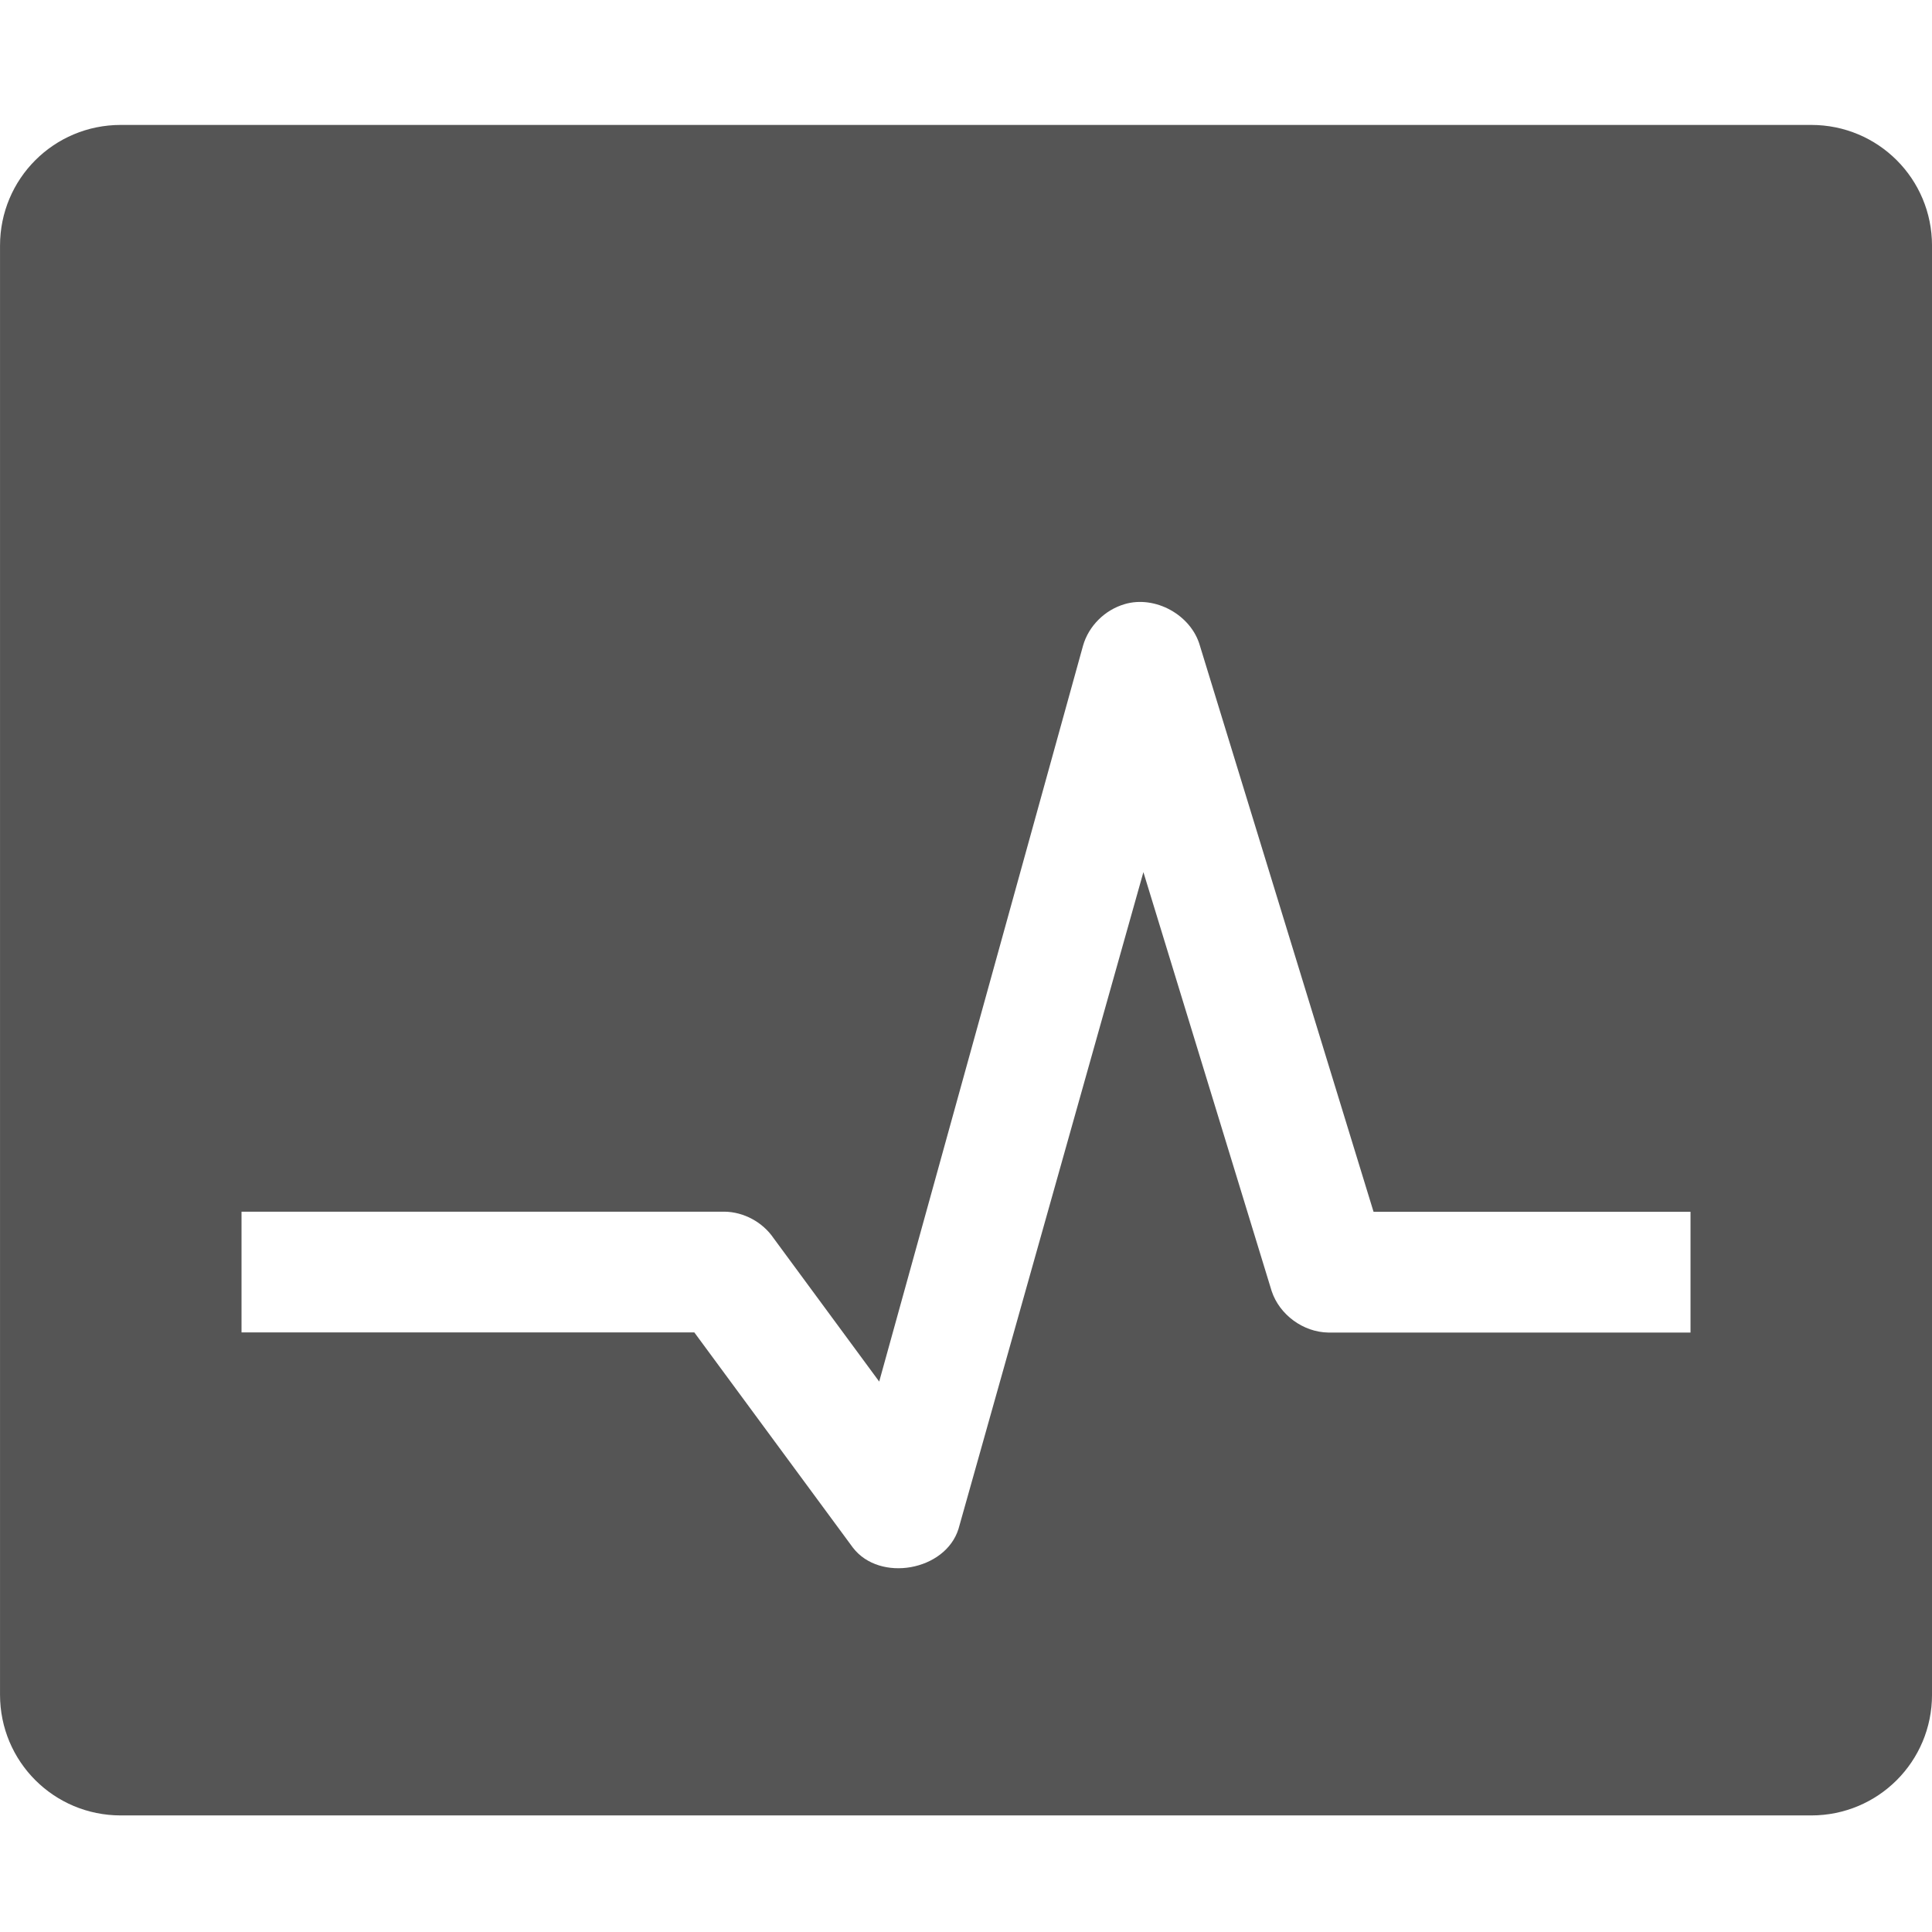
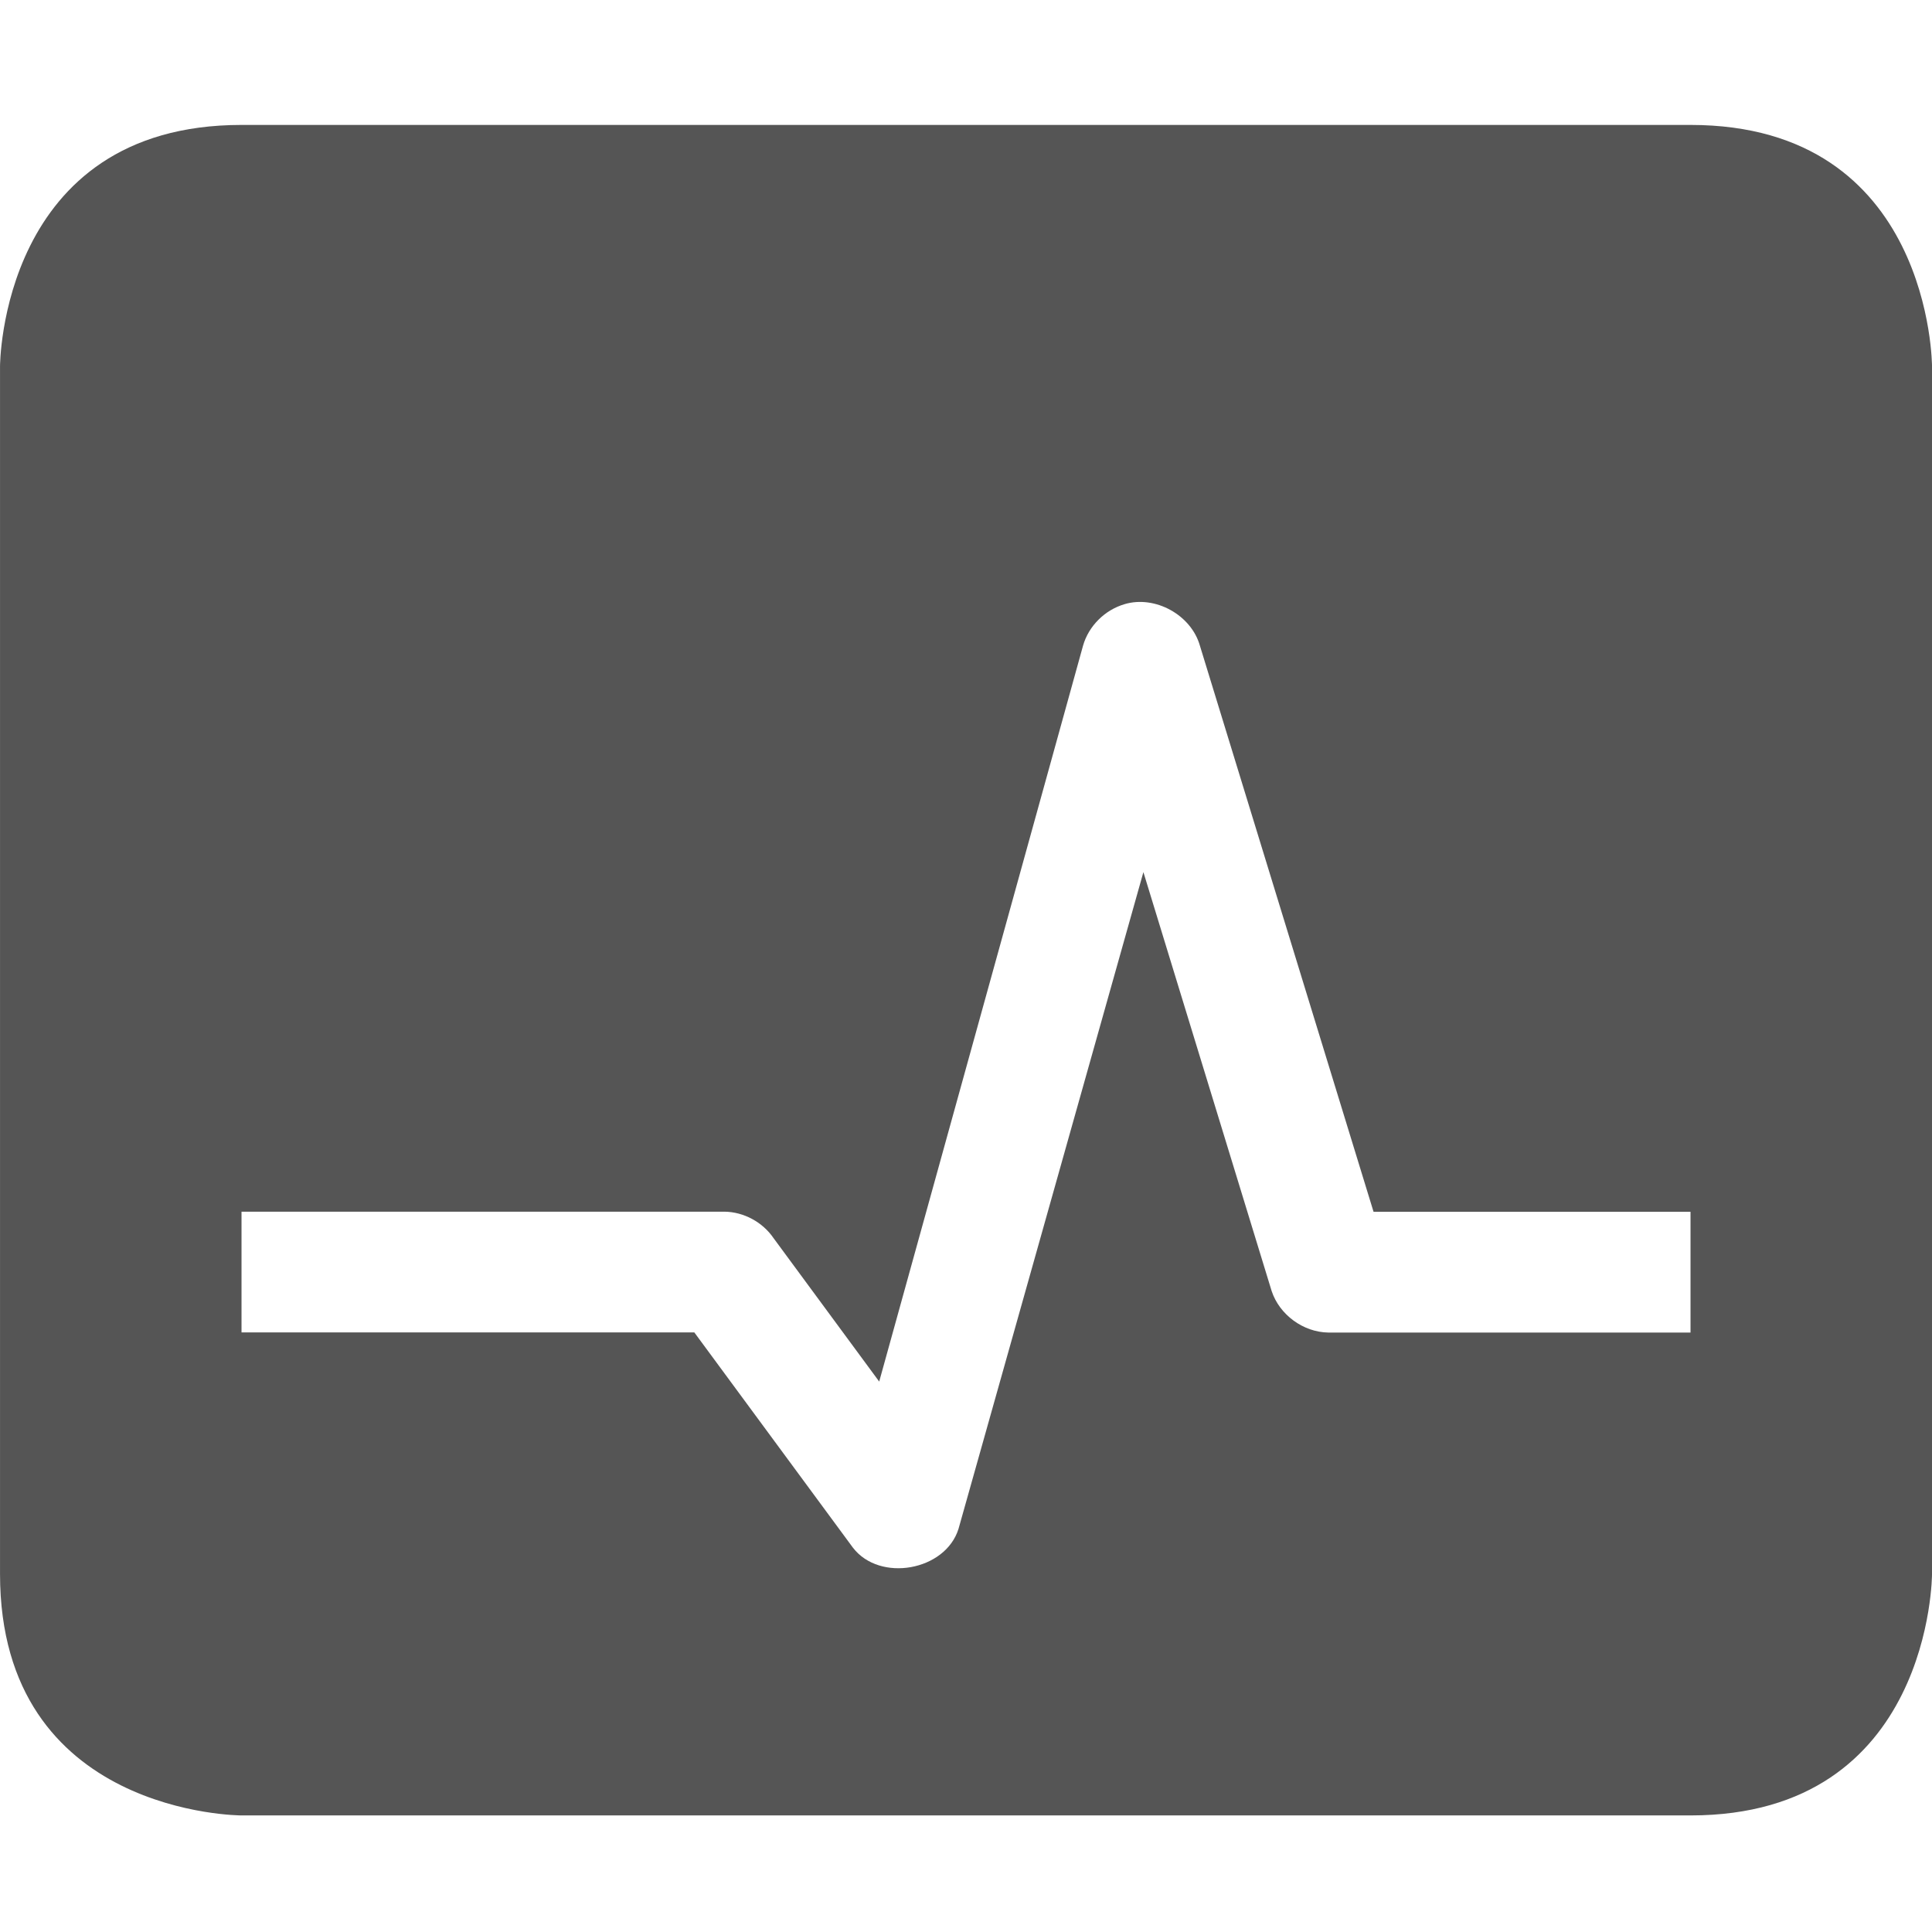
<svg xmlns="http://www.w3.org/2000/svg" xmlns:ns1="http://www.openswatchbook.org/uri/2009/osb" height="16" id="svg7384" style="enable-background:new" version="1.1" width="16">
  <defs id="defs7386">
    <linearGradient id="linearGradient5606" ns1:paint="solid">
      <stop id="stop5608" offset="0" style="stop-color:#000000;stop-opacity:1;" />
    </linearGradient>
-     <filter color-interpolation-filters="sRGB" id="filter7554">
+     <filter id="filter7554" style="color-interpolation-filters:sRGB">
      <feBlend id="feBlend7556" in2="BackgroundImage" mode="darken" />
    </filter>
  </defs>
-   <g id="layer9" style="display:inline" transform="translate(-785,-0.9654465)" />
-   <g id="layer10" style="display:inline;filter:url(#filter7554)" transform="translate(-785,-0.9654465)" />
-   <g id="layer1" style="display:inline" transform="translate(-543.9998,-617.9655)" />
-   <g id="layer14" style="display:inline" transform="translate(-785,-0.9654465)" />
-   <g id="layer15" style="display:inline" transform="translate(-785,-0.9654465)" />
-   <g id="g71291" style="display:inline" transform="translate(-785,-0.9654465)" />
-   <g id="layer2" style="display:inline" transform="translate(-543.9998,-467.9654)" />
-   <g id="g6058" style="display:inline" transform="translate(-543.9998,-467.9654)">
-     <path d="m 545,469 c -0.554,0 -1,0.446 -1,1 l 0,12 c 0,0.554 0.446,1 1,1 l 14,0 c 0.554,0 1,-0.446 1,-1 l 0,-12 c 0,-0.554 -0.446,-1 -1,-1 l -14,0 z m 8.312,3.969 c 0.254,-0.076 0.553,0.089 0.625,0.344 l 1.438,4.688 1.125,0 1.5,0 0,1 -1.5,0 -1.5,0 c -0.207,-0.003 -0.404,-0.147 -0.469,-0.344 l -1.062,-3.469 -1.531,5.438 c -0.108,0.349 -0.653,0.446 -0.875,0.156 L 549.75,479 l -2.25,0 -1.5,0 0,-1 1.5,0 2.5,0 c 0.16,0.002 0.316,0.087 0.406,0.219 l 0.875,1.188 1.688,-6.094 c 0.046,-0.163 0.181,-0.297 0.344,-0.344 z" id="path7755" style="fill:#555555;fill-opacity:1;stroke:none" />
+   <g id="layer9" style="display:inline" transform="translate(-785,-40.96545)" />
+   <g id="layer10" style="display:inline;filter:url(#filter7554)" transform="translate(-785,-40.96545)" />
+   <g id="layer1" style="display:inline" transform="translate(-543.9998,-657.9655)" />
+   <g id="layer14" style="display:inline" transform="translate(-785,-40.96545)" />
+   <g id="layer15" style="display:inline" transform="translate(-785,-40.96545)" />
+   <g id="g71291" style="display:inline" transform="translate(-785,-40.96545)" />
+   <g id="layer2" style="display:inline" transform="translate(-543.9998,-507.9654)" />
+   <g id="g6058" style="display:inline" transform="translate(-543.9998,-507.9654)">
+     <path d="m 546,509 c -2,0 -2,2 -2,2 l 0,10 c 0,2 2,2 2,2 l 12,0 c 2,0 2,-2 2,-2 l 0,-10 c 0,0 0,-2 -2,-2 z m 7.312,3.969 c 0.254,-0.076 0.553,0.089 0.625,0.344 l 1.438,4.688 1.125,0 1.5,0 0,1 -1.5,0 -1.5,0 c -0.207,-0.003 -0.404,-0.147 -0.469,-0.344 l -1.062,-3.469 -1.531,5.438 c -0.108,0.349 -0.653,0.446 -0.875,0.156 L 549.75,519 l -2.25,0 -1.5,0 0,-1 1.5,0 2.5,0 c 0.16,0.002 0.316,0.087 0.406,0.219 l 0.875,1.188 1.688,-6.094 c 0.046,-0.163 0.181,-0.297 0.344,-0.344 z" id="path7755" style="fill:#555555;fill-opacity:1;stroke:none" />
  </g>
-   <g id="layer12" style="display:inline" transform="translate(-785,-0.9654465)" />
+   <g id="layer12" style="display:inline" transform="translate(-785,-40.96545)" />
</svg>
